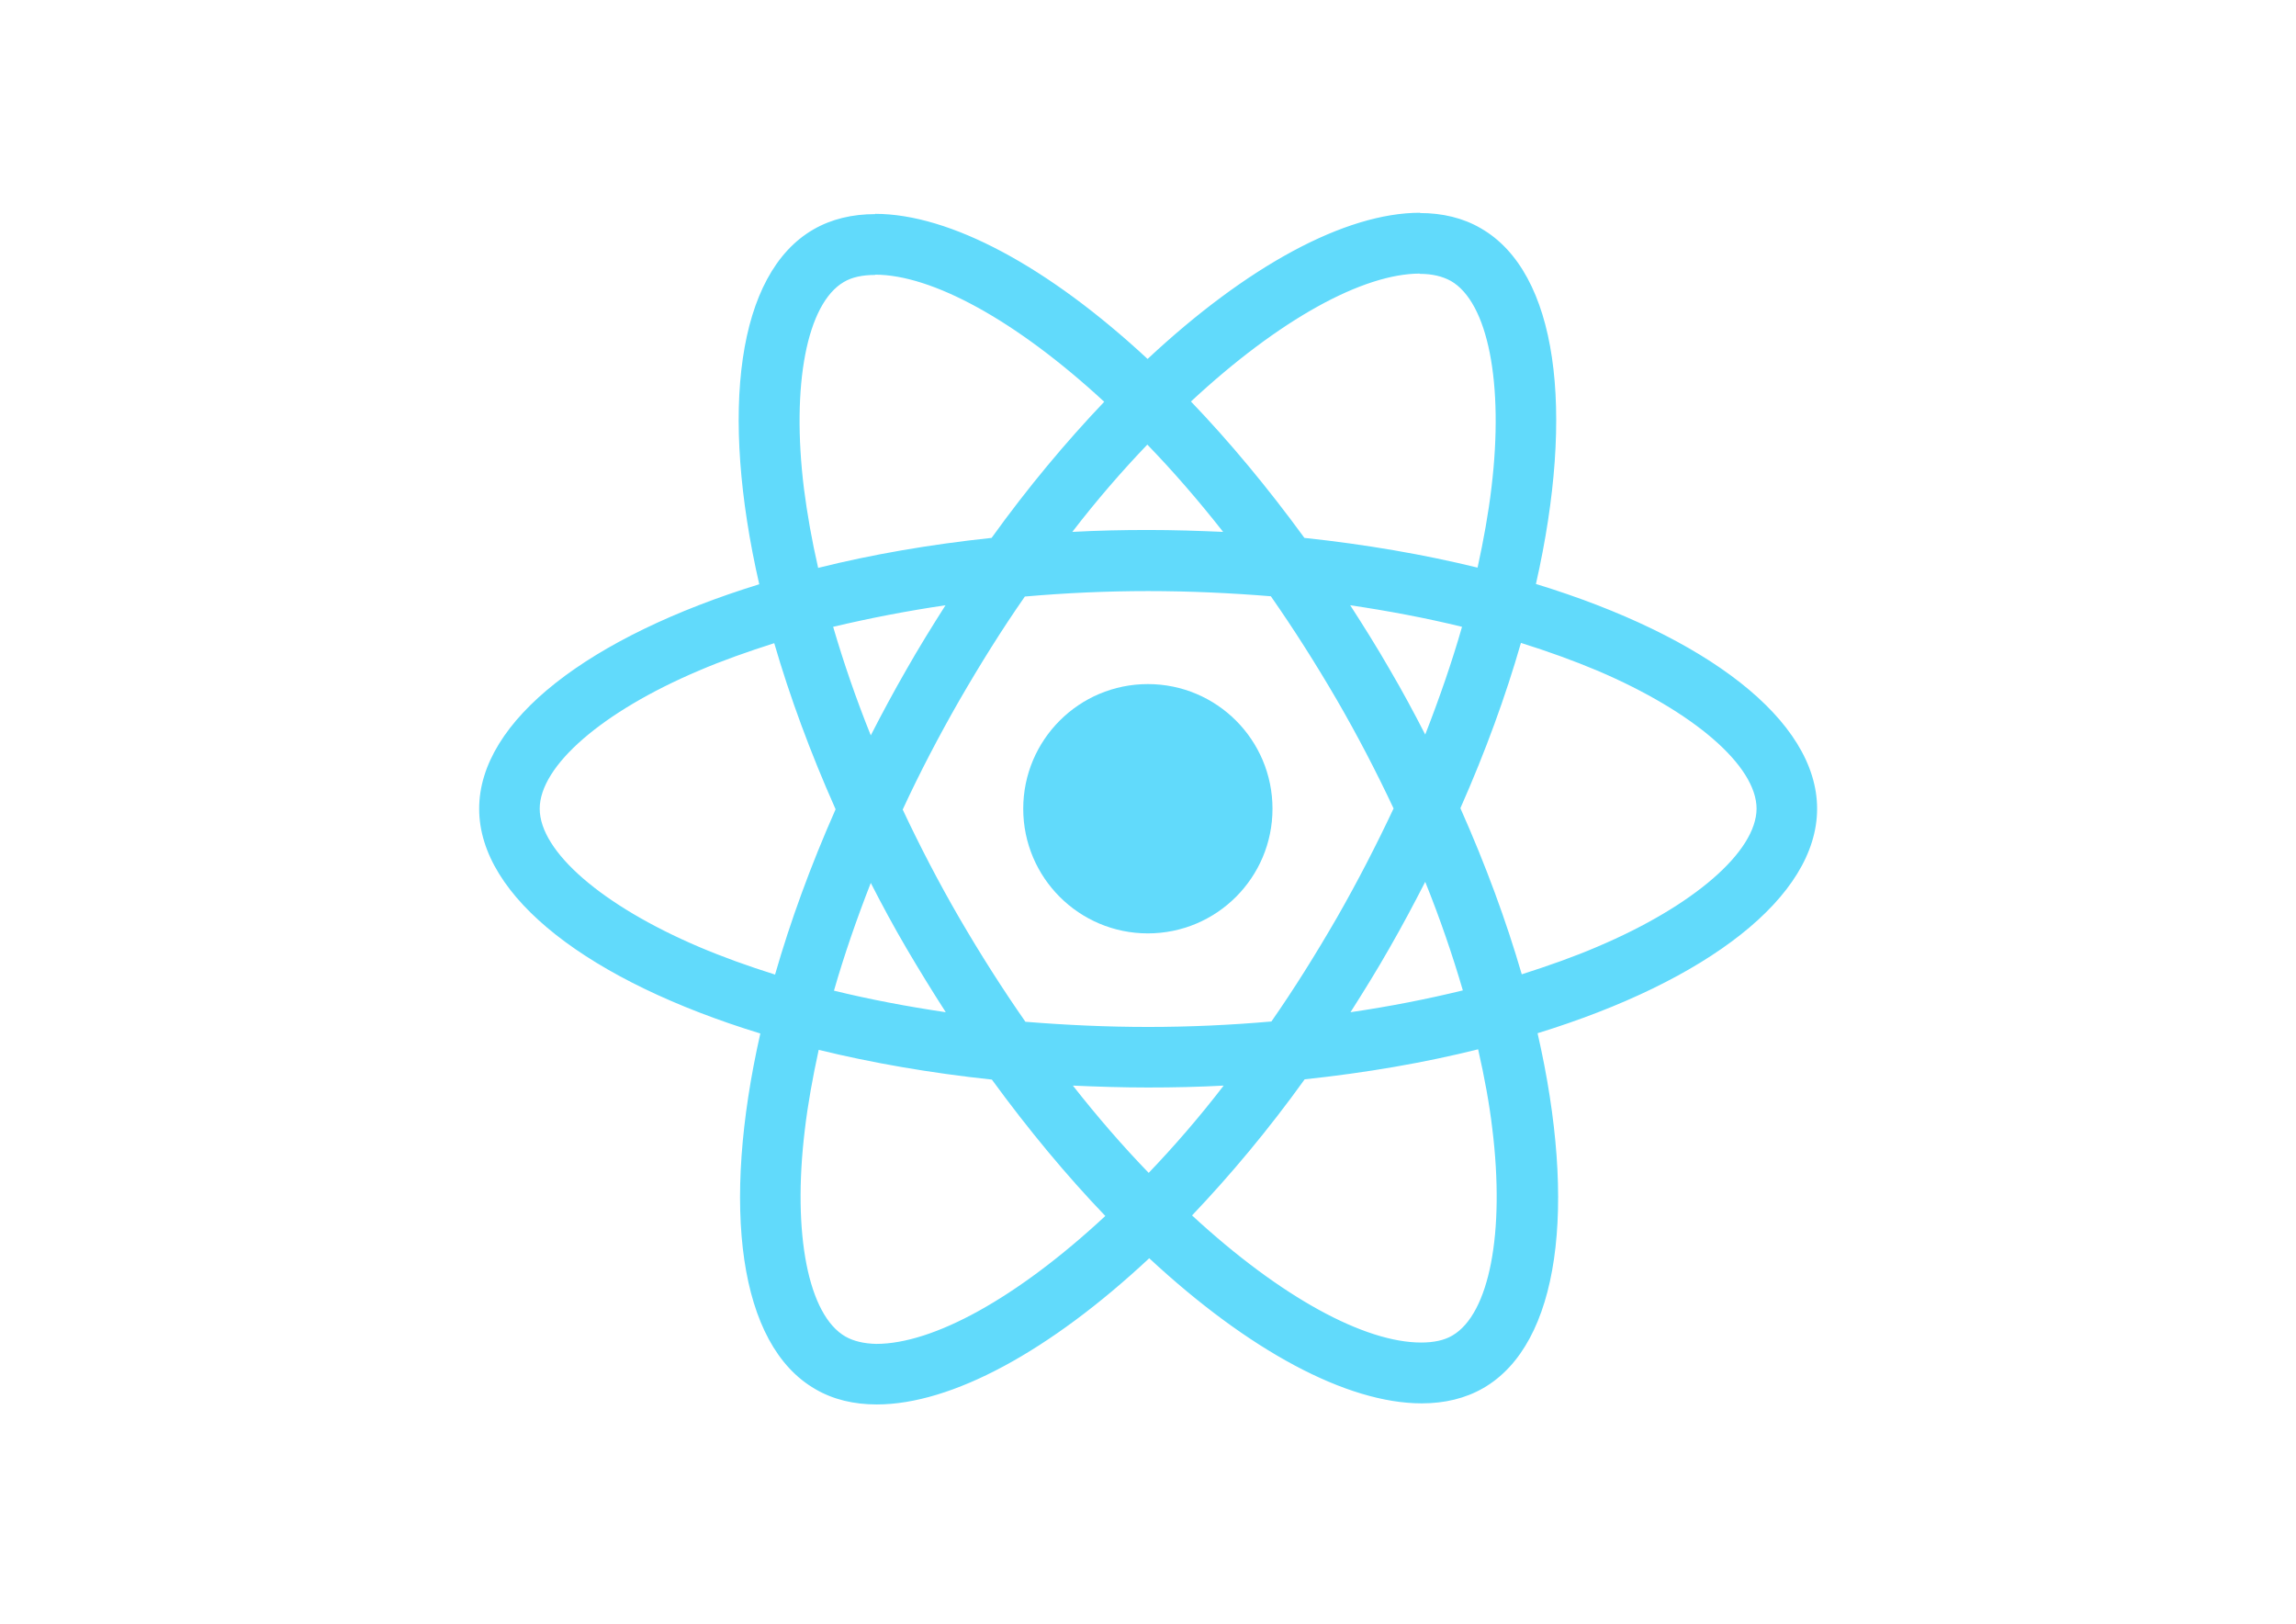
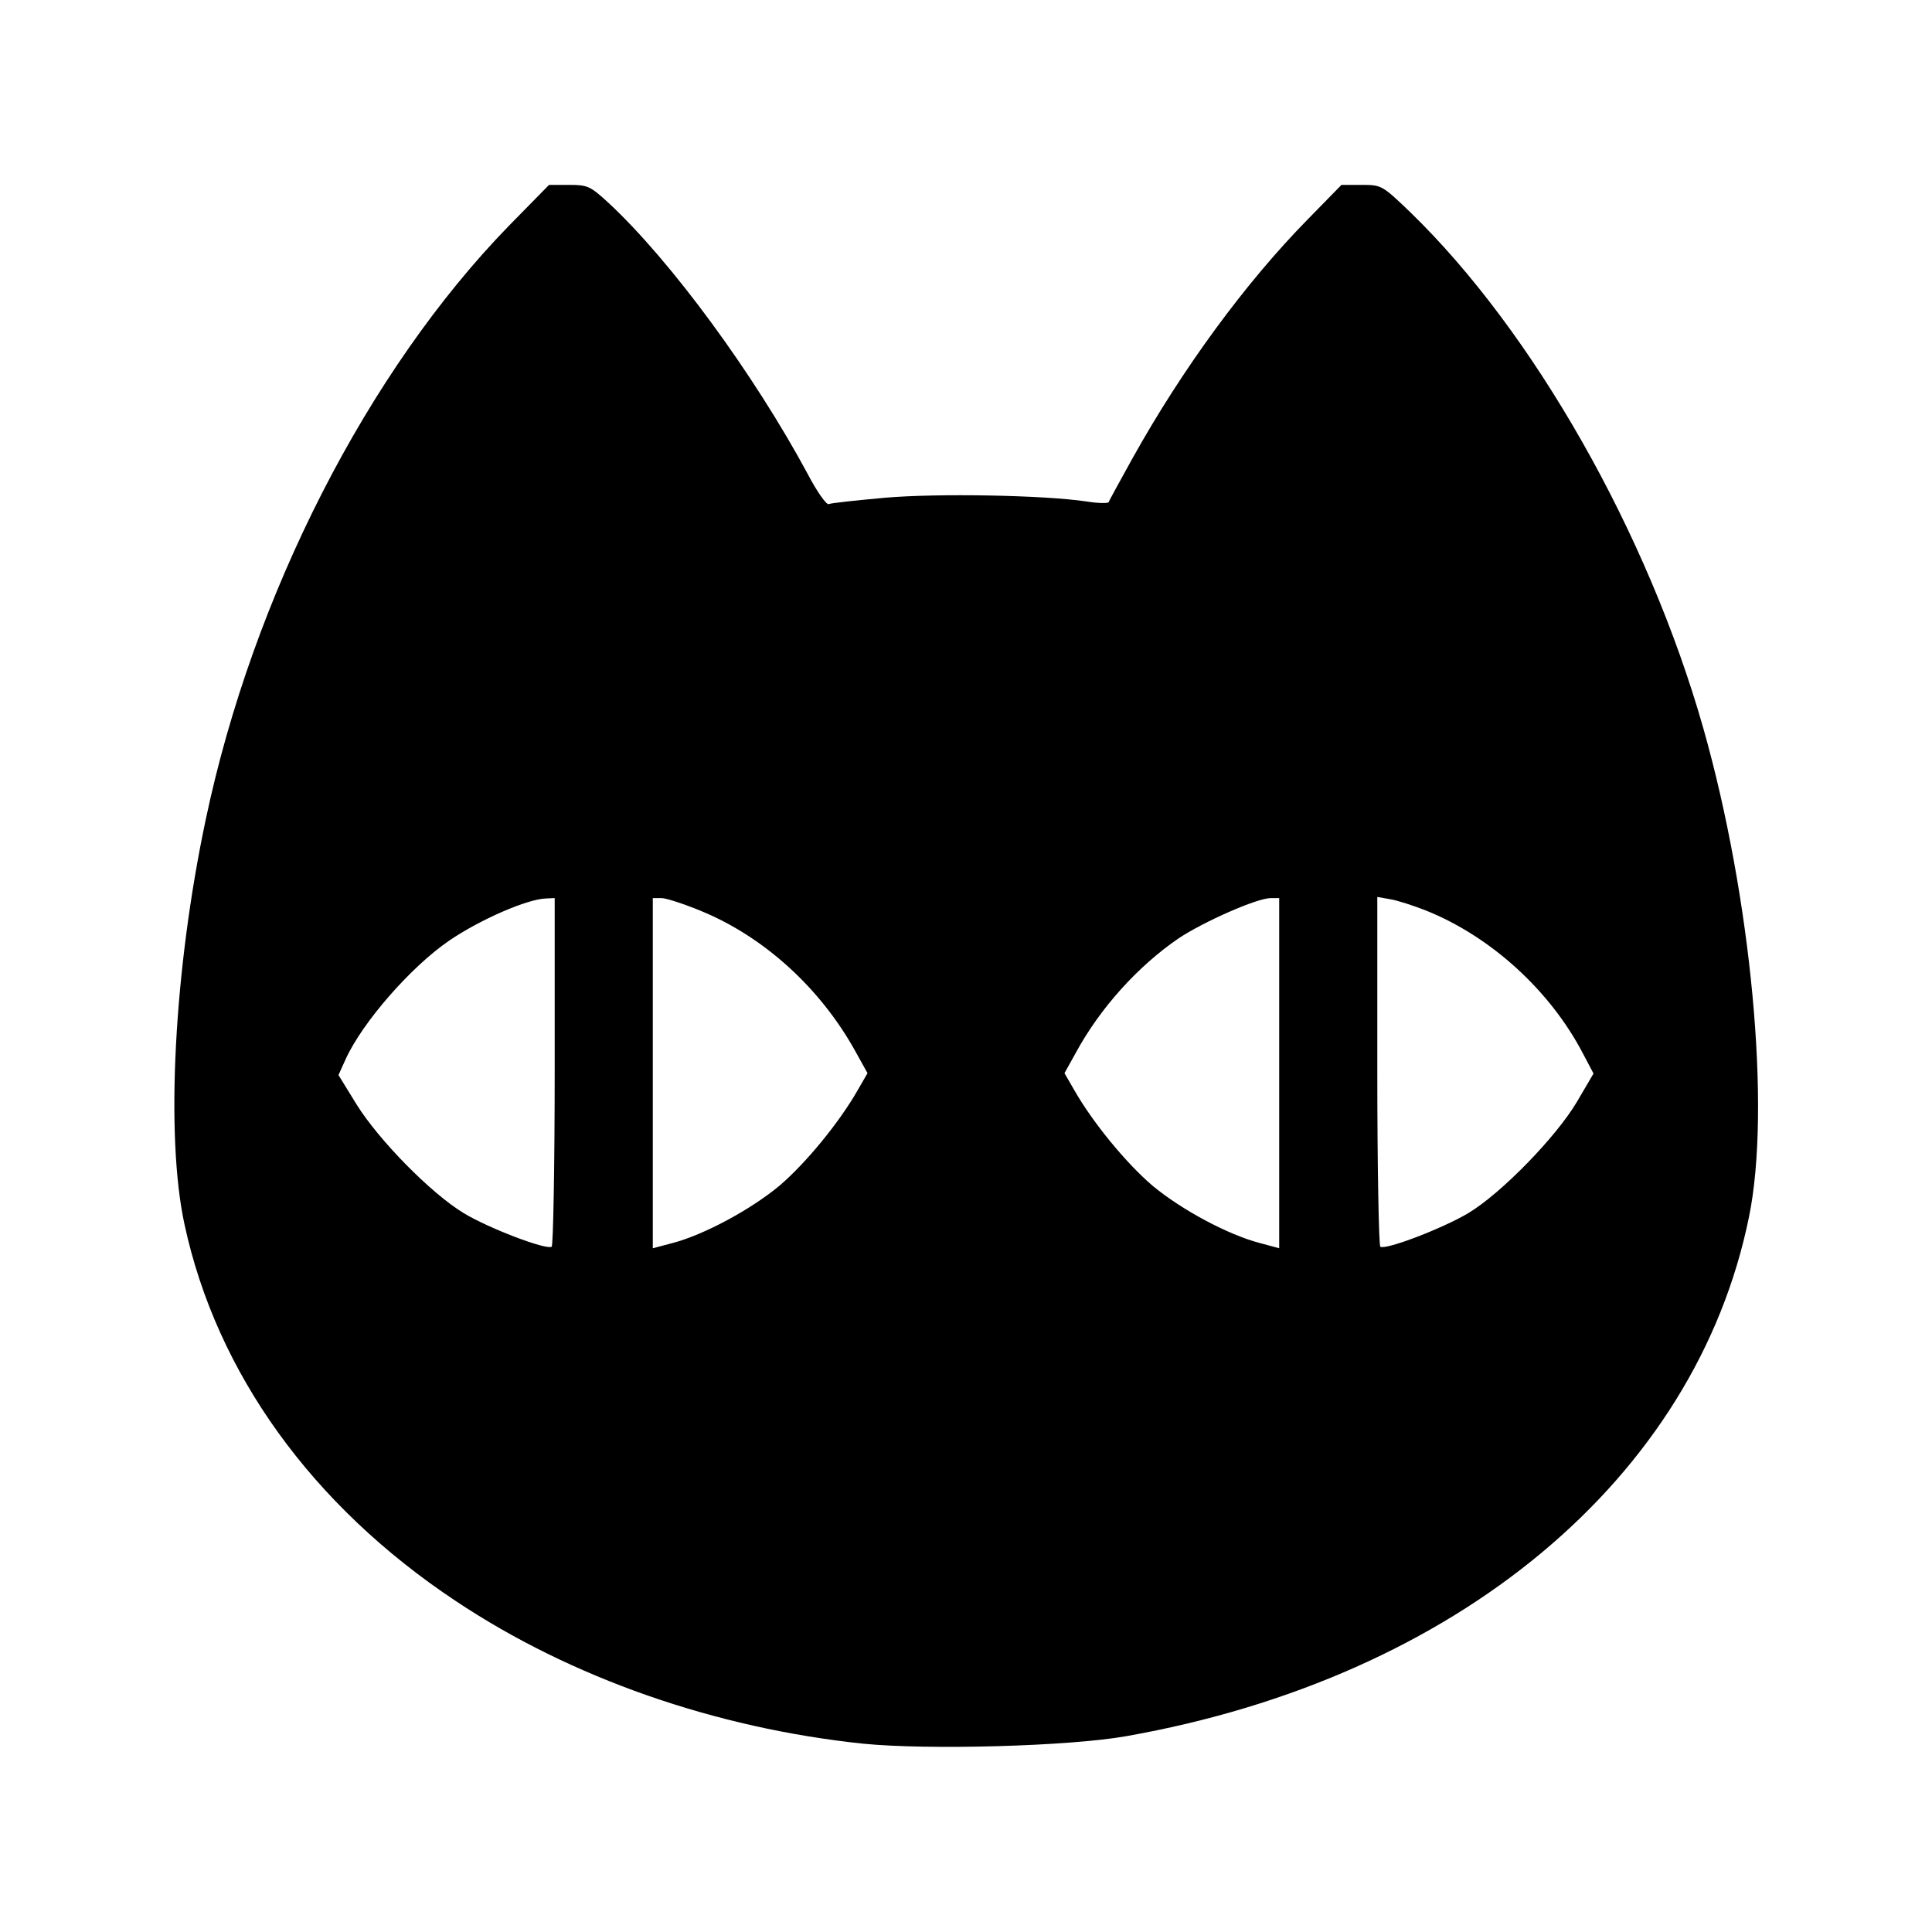
- <svg xmlns="http://www.w3.org/2000/svg" viewBox="0 0 841.9 595.3">
-   <g fill="#61DAFB">
-     <path d="M666.3 296.5c0-32.5-40.7-63.3-103.1-82.4 14.4-63.6 8-114.2-20.2-130.4-6.5-3.8-14.1-5.6-22.4-5.6v22.3c4.6 0 8.3.9 11.4 2.6 13.6 7.8 19.5 37.5 14.9 75.7-1.1 9.4-2.9 19.3-5.1 29.4-19.6-4.8-41-8.5-63.5-10.9-13.5-18.5-27.5-35.3-41.6-50 32.6-30.3 63.2-46.9 84-46.9V78c-27.5 0-63.5 19.6-99.9 53.6-36.4-33.8-72.4-53.2-99.9-53.2v22.3c20.7 0 51.4 16.5 84 46.6-14 14.7-28 31.4-41.3 49.9-22.6 2.4-44 6.1-63.6 11-2.3-10-4-19.7-5.2-29-4.7-38.2 1.1-67.9 14.6-75.8 3-1.8 6.9-2.6 11.5-2.6V78.5c-8.4 0-16 1.8-22.6 5.6-28.1 16.2-34.4 66.7-19.9 130.1-62.2 19.2-102.7 49.9-102.7 82.3 0 32.5 40.7 63.3 103.1 82.4-14.4 63.6-8 114.2 20.2 130.4 6.5 3.8 14.1 5.6 22.5 5.6 27.5 0 63.5-19.6 99.9-53.6 36.4 33.8 72.4 53.2 99.9 53.2 8.4 0 16-1.8 22.6-5.6 28.1-16.2 34.4-66.7 19.9-130.1 62-19.1 102.5-49.9 102.5-82.3zm-130.2-66.7c-3.7 12.9-8.3 26.2-13.5 39.5-4.1-8-8.4-16-13.1-24-4.6-8-9.5-15.8-14.4-23.4 14.2 2.1 27.9 4.7 41 7.9zm-45.8 106.5c-7.8 13.5-15.8 26.3-24.1 38.2-14.9 1.3-30 2-45.2 2-15.1 0-30.2-.7-45-1.9-8.3-11.9-16.4-24.6-24.2-38-7.6-13.1-14.5-26.4-20.8-39.8 6.2-13.4 13.2-26.8 20.7-39.9 7.8-13.5 15.8-26.3 24.1-38.2 14.9-1.3 30-2 45.2-2 15.1 0 30.2.7 45 1.9 8.3 11.9 16.4 24.6 24.2 38 7.6 13.1 14.5 26.4 20.8 39.8-6.3 13.4-13.2 26.8-20.7 39.9zm32.3-13c5.4 13.4 10 26.8 13.8 39.8-13.1 3.2-26.9 5.9-41.2 8 4.9-7.7 9.8-15.6 14.4-23.7 4.6-8 8.9-16.1 13-24.1zM421.2 430c-9.3-9.6-18.6-20.3-27.8-32 9 .4 18.2.7 27.5.7 9.4 0 18.7-.2 27.8-.7-9 11.7-18.3 22.4-27.5 32zm-74.4-58.9c-14.2-2.1-27.9-4.7-41-7.9 3.7-12.9 8.3-26.2 13.5-39.5 4.1 8 8.4 16 13.1 24 4.7 8 9.5 15.8 14.4 23.4zM420.7 163c9.3 9.6 18.6 20.3 27.8 32-9-.4-18.2-.7-27.5-.7-9.4 0-18.7.2-27.8.7 9-11.7 18.3-22.4 27.5-32zm-74 58.9c-4.9 7.7-9.8 15.6-14.4 23.7-4.6 8-8.9 16-13 24-5.4-13.4-10-26.8-13.8-39.8 13.1-3.1 26.9-5.8 41.2-7.9zm-90.5 125.2c-35.4-15.1-58.3-34.9-58.3-50.6 0-15.7 22.9-35.6 58.3-50.6 8.6-3.7 18-7 27.7-10.1 5.7 19.6 13.2 40 22.5 60.9-9.2 20.8-16.6 41.1-22.2 60.6-9.9-3.1-19.3-6.5-28-10.2zM310 490c-13.6-7.8-19.5-37.5-14.9-75.7 1.1-9.4 2.9-19.3 5.1-29.4 19.6 4.8 41 8.5 63.5 10.9 13.5 18.5 27.5 35.3 41.6 50-32.6 30.3-63.2 46.9-84 46.9-4.5-.1-8.3-1-11.3-2.7zm237.2-76.2c4.7 38.2-1.1 67.9-14.6 75.8-3 1.8-6.9 2.6-11.5 2.6-20.7 0-51.4-16.5-84-46.6 14-14.7 28-31.4 41.3-49.9 22.6-2.4 44-6.1 63.6-11 2.3 10.1 4.1 19.8 5.2 29.1zm38.5-66.7c-8.6 3.7-18 7-27.7 10.1-5.7-19.6-13.2-40-22.5-60.9 9.2-20.8 16.6-41.1 22.2-60.6 9.9 3.1 19.3 6.5 28.1 10.2 35.4 15.1 58.3 34.9 58.3 50.6-.1 15.7-23 35.6-58.4 50.6zM320.8 78.4z" />
-     <circle cx="420.9" cy="296.5" r="45.7" />
-     <path d="M520.5 78.1z" />
+ <svg xmlns="http://www.w3.org/2000/svg" version="1.0" width="512pt" height="512pt" viewBox="0 0 512 512" preserveAspectRatio="xMidYMid meet">
+   <g transform="translate(0,512) scale(0.1,-0.1)" fill="#000000" stroke="none">
+     <path d="M1349 4522 c-374 -384 -679 -980 -804 -1575 -84 -397 -107 -837 -56 -1072 85 -394 338 -745 719 -998 306 -204 688 -337 1080 -378 171 -17 546 -7 697 20 876 155 1509 683 1650 1376 59 287 6 847 -121 1295 -147 517 -450 1051 -777 1368 -74 71 -76 72 -128 72 l-54 0 -90 -92 c-165 -168 -332 -396 -464 -633 -33 -60 -62 -112 -63 -116 -2 -3 -28 -3 -58 2 -115 17 -394 22 -534 10 -76 -7 -144 -14 -150 -17 -6 -2 -31 33 -55 79 -142 264 -362 565 -529 720 -48 44 -55 47 -104 47 l-53 0 -106 -108z m121 -2241 c0 -253 -4 -462 -8 -465 -15 -9 -167 49 -233 89 -86 52 -224 192 -284 288 l-48 78 19 42 c44 97 172 244 274 314 82 56 208 111 258 112 l22 1 0 -459z m385 426 c170 -69 321 -207 414 -377 l30 -54 -26 -45 c-49 -86 -137 -193 -207 -253 -77 -64 -200 -130 -283 -152 l-53 -14 0 464 0 464 23 0 c12 0 58 -15 102 -33z m1535 -431 l0 -464 -52 14 c-84 22 -207 88 -284 152 -70 60 -158 167 -207 253 l-26 45 30 54 c64 118 164 229 272 303 66 44 208 107 245 107 l22 0 0 -464z m389 431 c172 -69 329 -212 416 -379 l28 -53 -44 -75 c-55 -93 -201 -243 -288 -295 -67 -40 -218 -98 -233 -89 -4 3 -8 213 -8 466 l0 461 34 -6 c19 -3 62 -17 95 -30z" />
  </g>
</svg>
